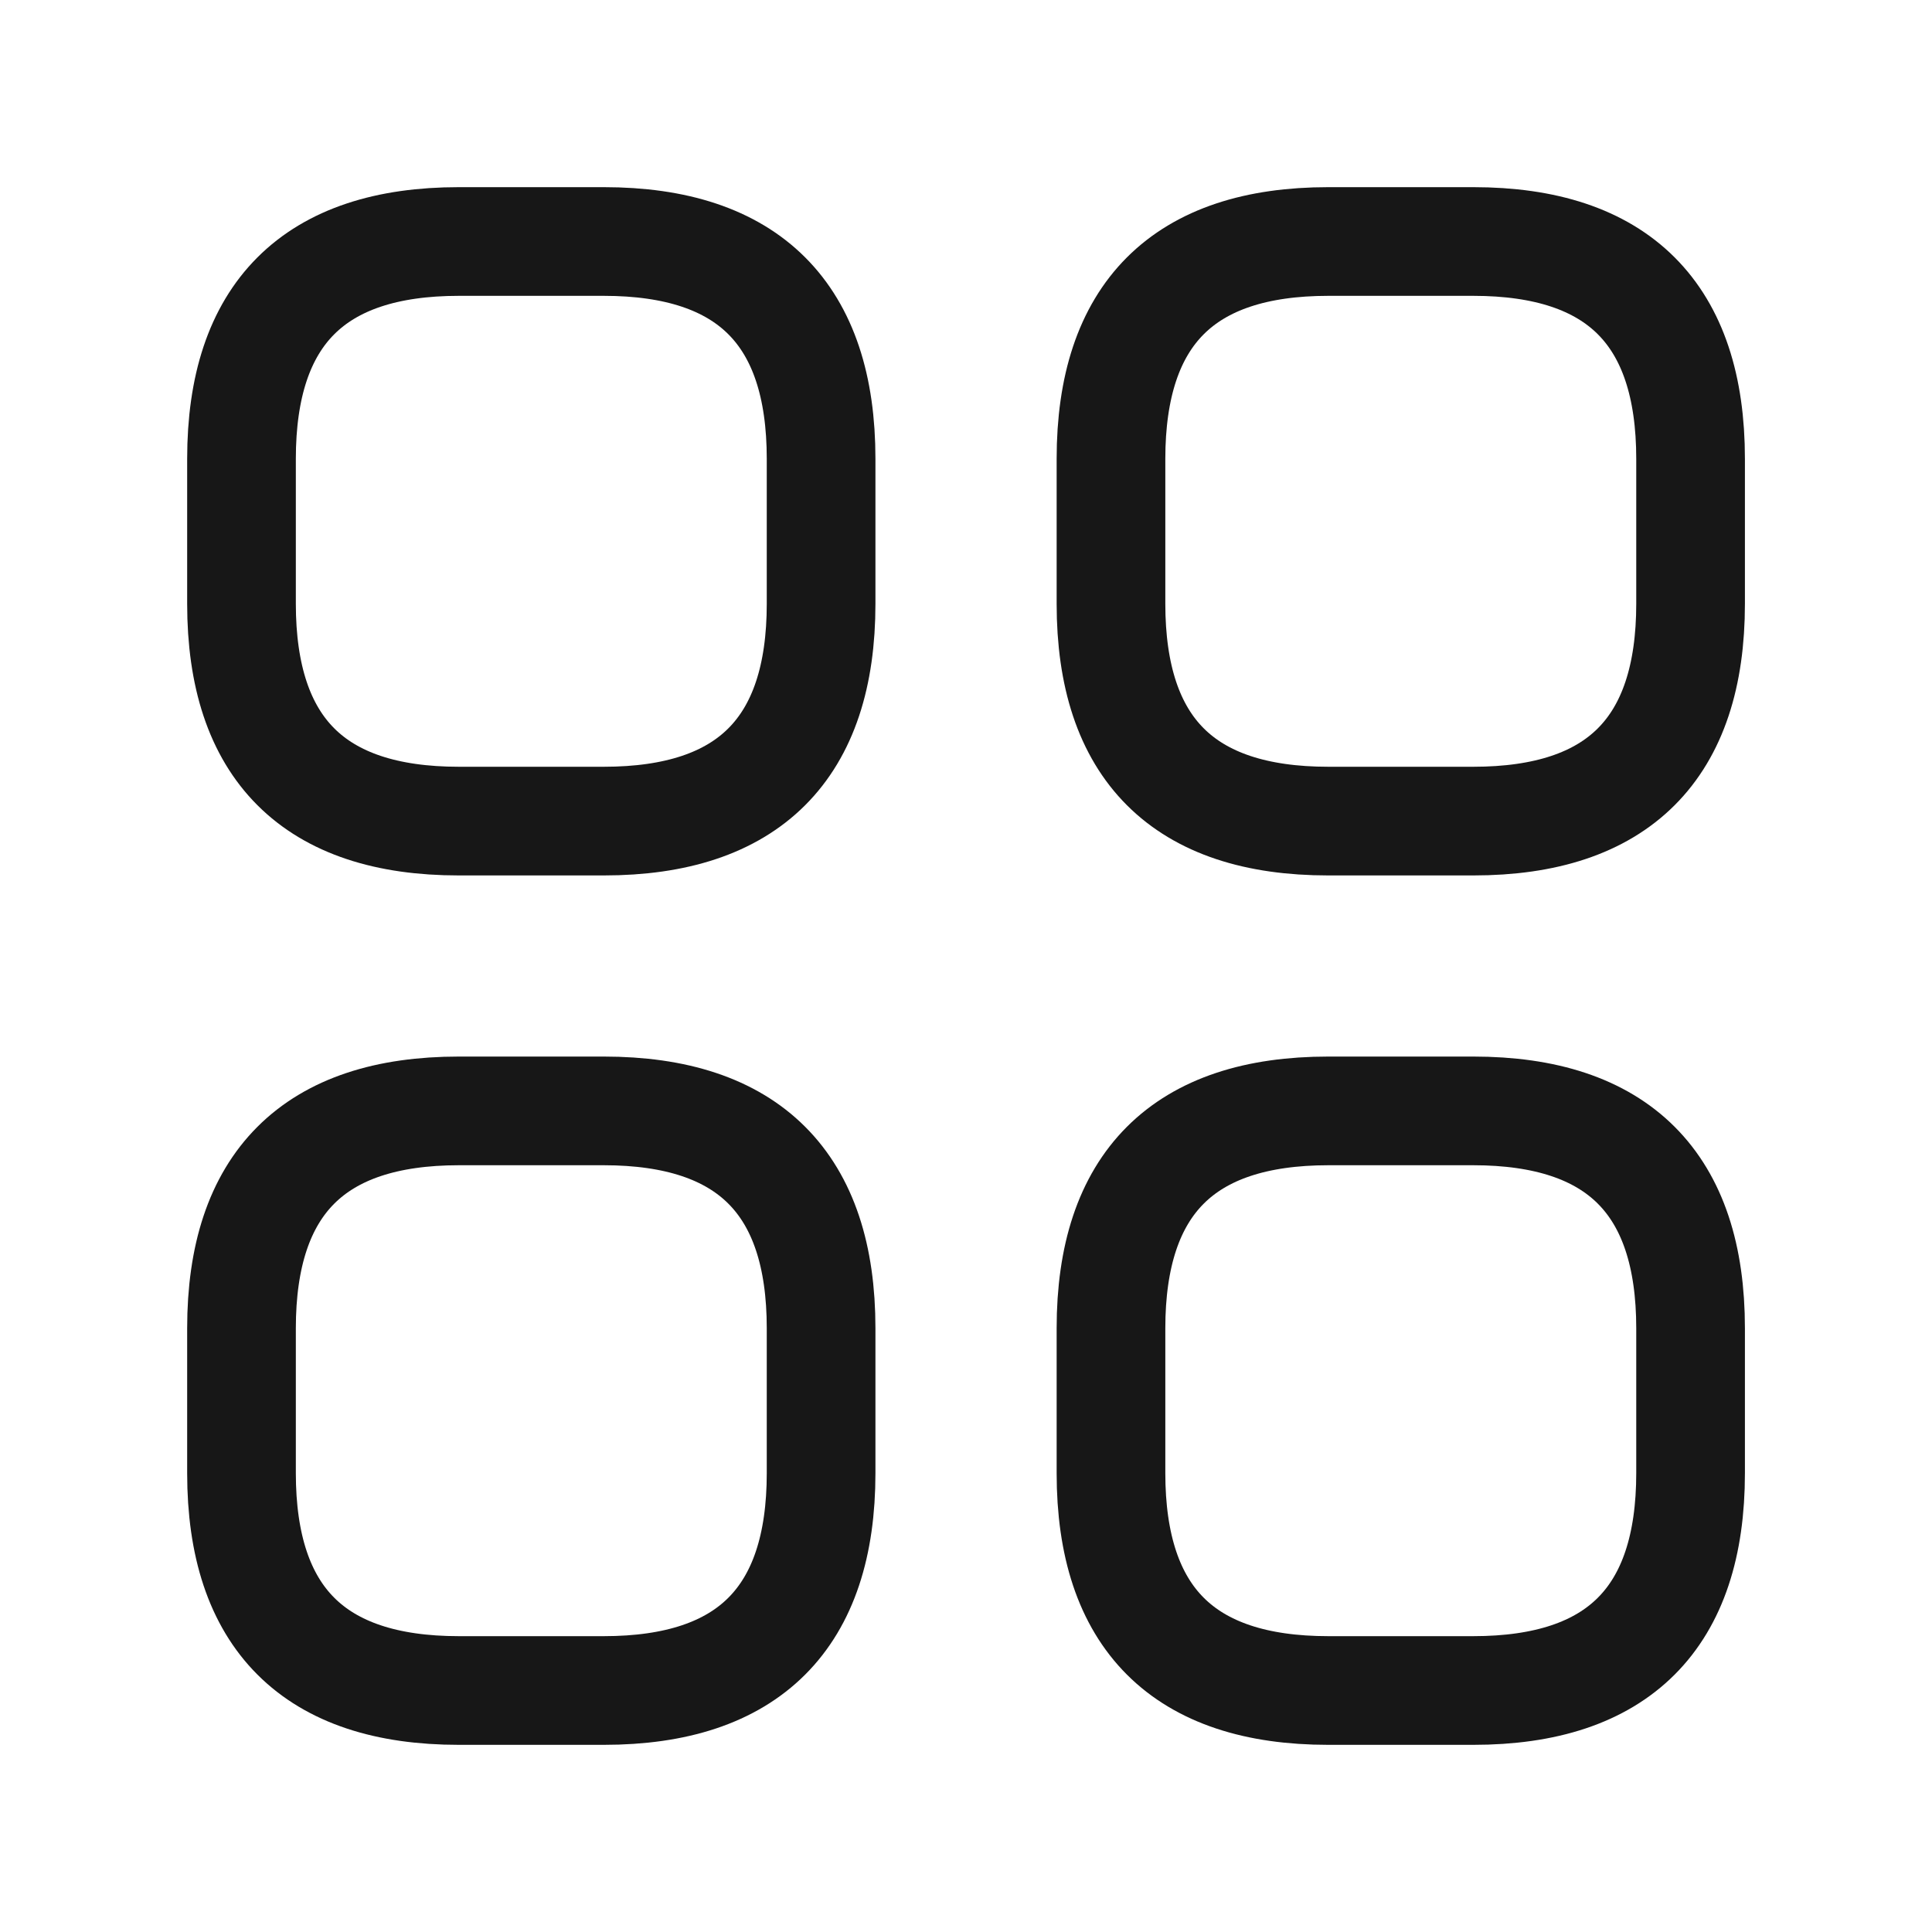
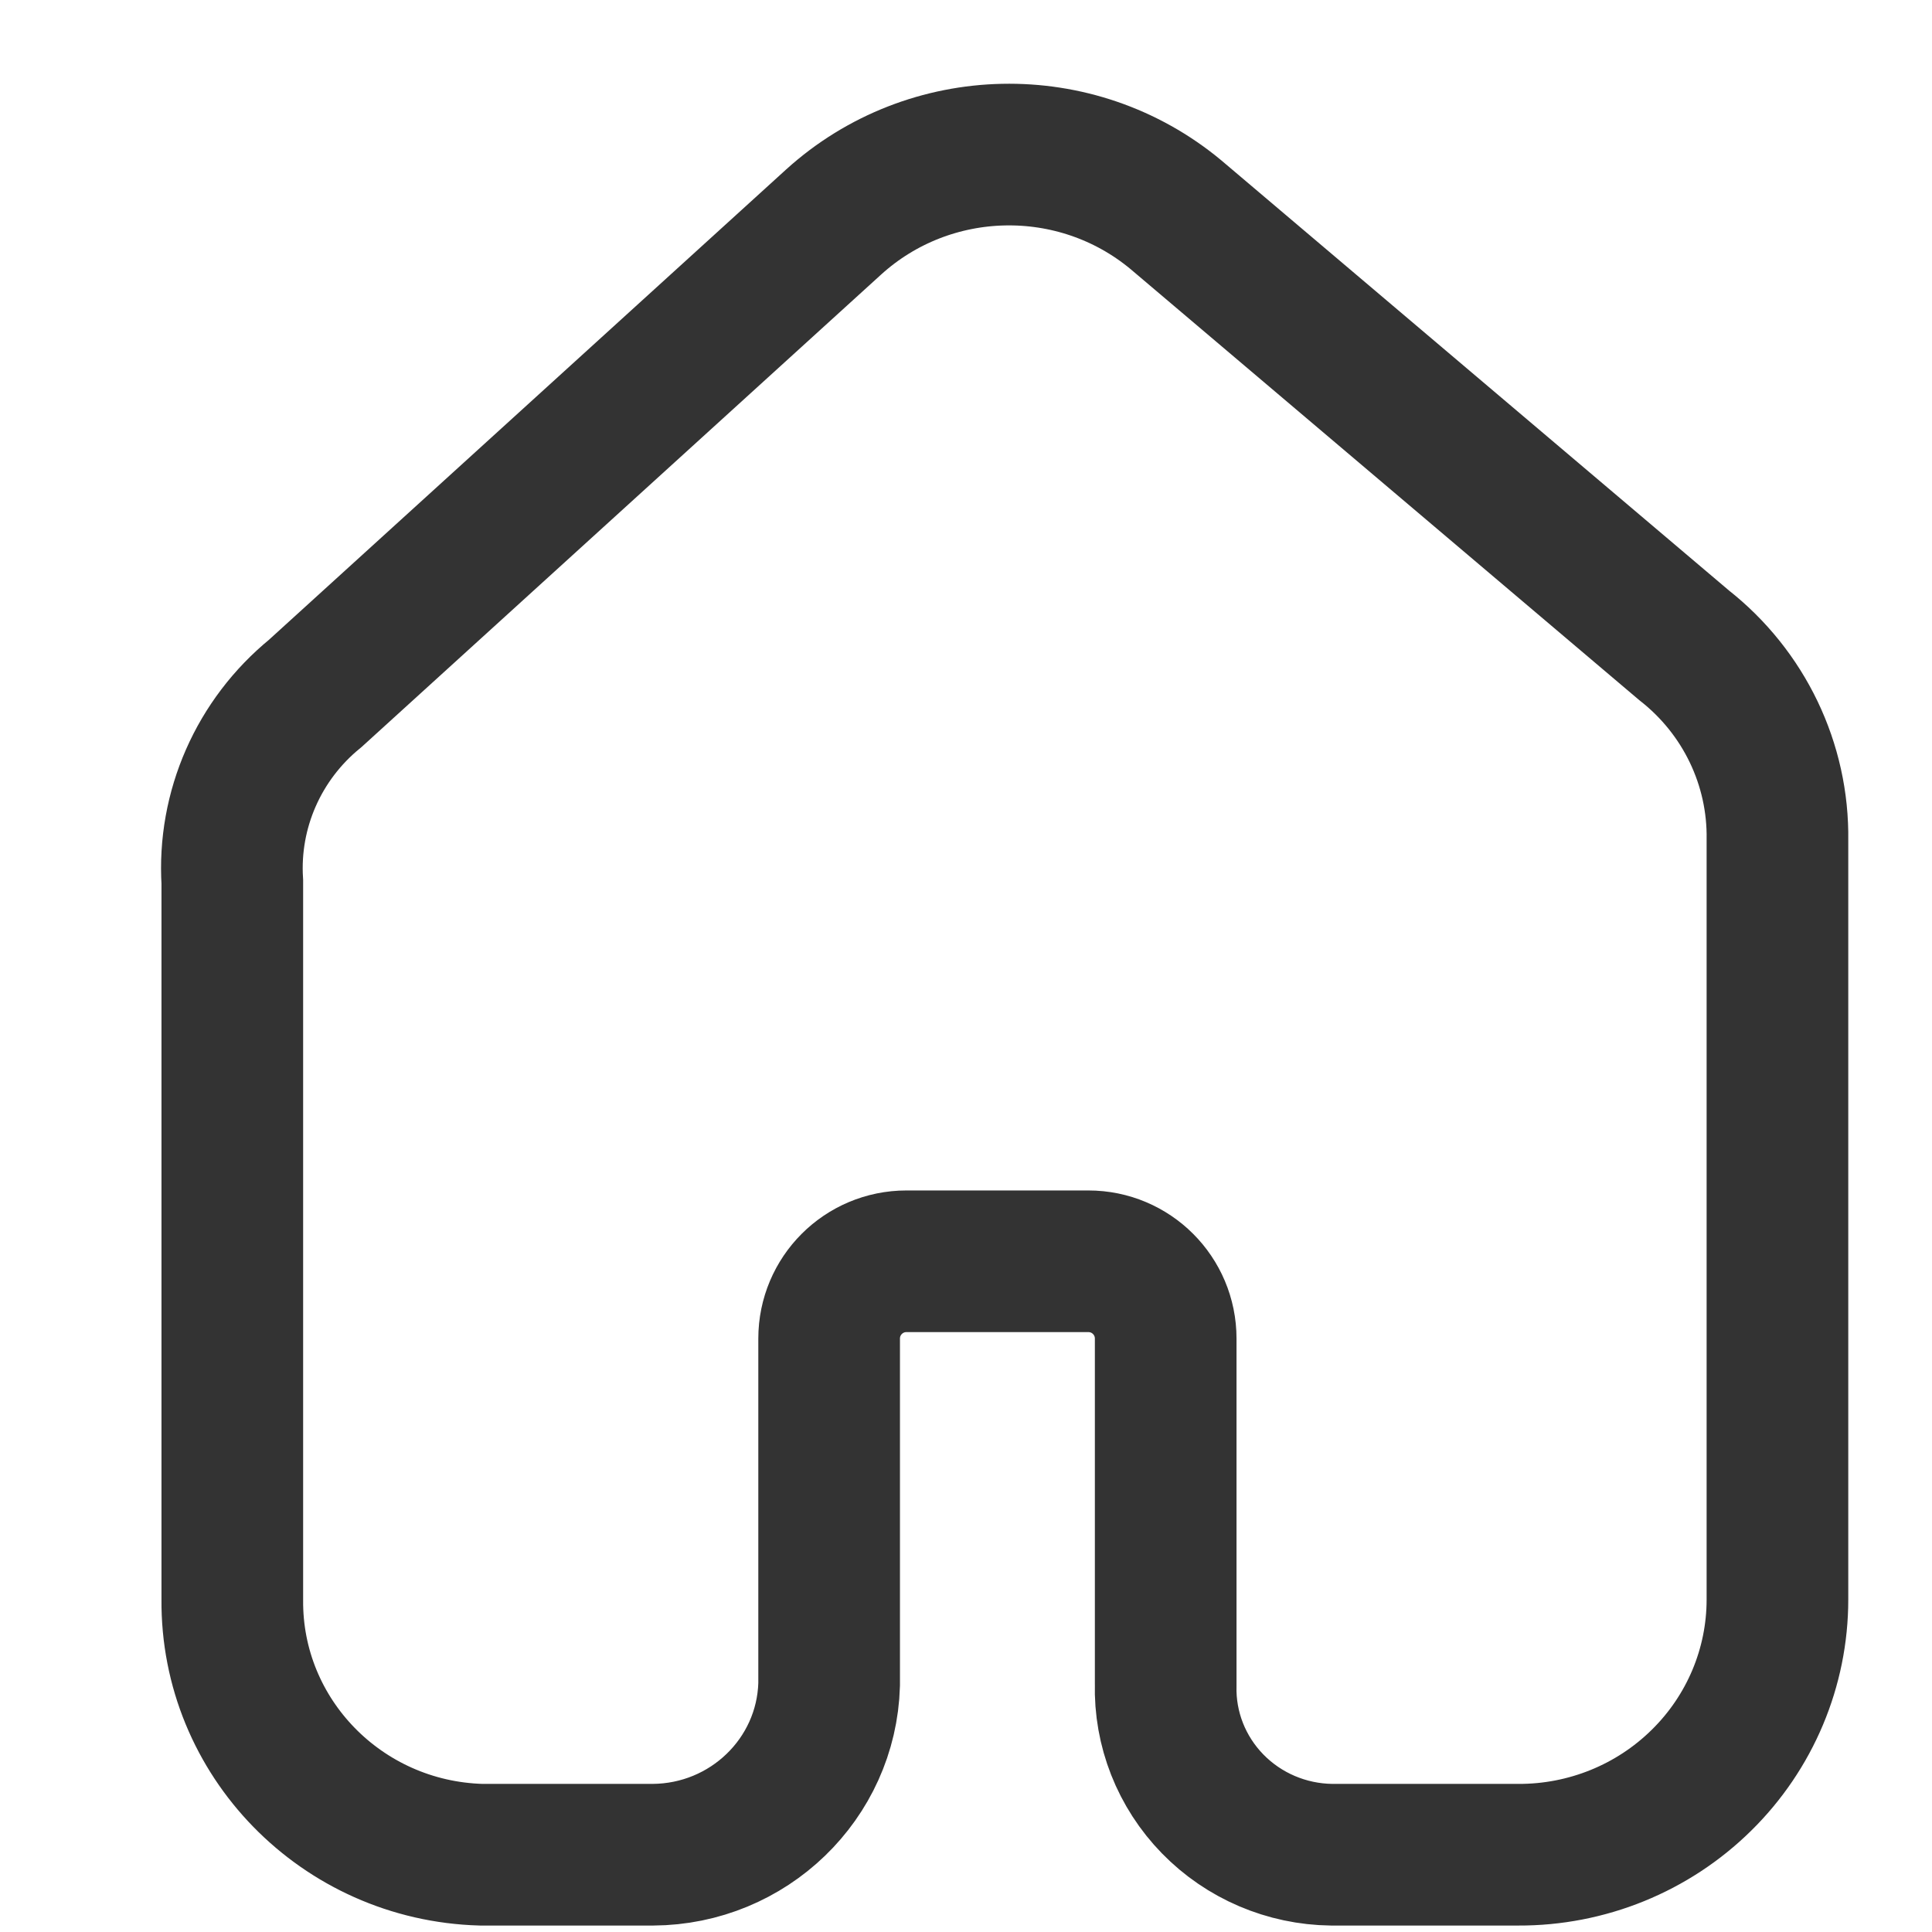
- <svg xmlns="http://www.w3.org/2000/svg" width="24" height="24" viewBox="0 0 24 24" fill="none">
-   <path d="M5.7 10.2H7.5C9.3 10.2 10.2 9.3 10.2 7.5V5.7C10.2 3.9 9.3 3 7.5 3H5.7C3.9 3 3 3.9 3 5.7V7.5C3 9.3 3.9 10.2 5.7 10.2Z" stroke="#171717" stroke-width="1.35" stroke-miterlimit="10" stroke-linecap="round" stroke-linejoin="round" />
-   <path d="M16.501 10.2H18.301C20.101 10.2 21.001 9.3 21.001 7.5V5.7C21.001 3.9 20.101 3 18.301 3H16.501C14.701 3 13.801 3.9 13.801 5.7V7.5C13.801 9.3 14.701 10.2 16.501 10.2Z" stroke="#171717" stroke-width="1.35" stroke-miterlimit="10" stroke-linecap="round" stroke-linejoin="round" />
-   <path d="M16.501 21H18.301C20.101 21 21.001 20.1 21.001 18.3V16.5C21.001 14.7 20.101 13.8 18.301 13.8H16.501C14.701 13.8 13.801 14.7 13.801 16.5V18.3C13.801 20.1 14.701 21 16.501 21Z" stroke="#171717" stroke-width="1.35" stroke-miterlimit="10" stroke-linecap="round" stroke-linejoin="round" />
-   <path d="M5.7 21H7.5C9.3 21 10.2 20.1 10.2 18.3V16.5C10.2 14.7 9.3 13.8 7.5 13.8H5.7C3.9 13.8 3 14.7 3 16.5V18.3C3 20.1 3.9 21 5.7 21Z" stroke="#171717" stroke-width="1.35" stroke-miterlimit="10" stroke-linecap="round" stroke-linejoin="round" />
+ <svg xmlns="http://www.w3.org/2000/svg" width="25px" height="25px" viewBox="0 0 25 25" version="1.1">
+   <g id="、app" stroke="none" stroke-width="1" fill="none" fill-rule="evenodd">
+     <g id="tab" transform="translate(-30, -22)">
+       <g id="编组-3" transform="translate(30, 22)">
+         <rect id="矩形" x="0" y="0" width="25" height="25" />
+         <g id="编组" transform="translate(3, 2)" fill-rule="nonzero" stroke="#333333" stroke-width="1.833">
+           <path d="M7.729,19.798 C7.693,21.02 6.684,21.993 5.448,22 L3.226,22 C1.422,21.949 -0.01,20.481 0.006,18.698 L0.006,9.413 C-0.052,8.477 0.347,7.57 1.079,6.973 L7.788,0.872 C9.031,-0.254 10.927,-0.294 12.217,0.779 L18.792,6.35 C19.568,6.959 20.015,7.89 20,8.87 L20,18.698 C20,19.576 19.646,20.418 19.016,21.037 C18.387,21.657 17.533,22.004 16.645,22 L14.231,22 C13.649,21.993 13.095,21.756 12.692,21.343 C12.288,20.929 12.069,20.373 12.084,19.798 L12.084,15.321 C12.084,14.768 11.636,14.321 11.084,14.321 L8.729,14.321 C8.177,14.321 7.729,14.768 7.729,15.321 L7.729,19.798 L7.729,19.798 Z" id="路径" />
+         </g>
+       </g>
+     </g>
+   </g>
</svg>
